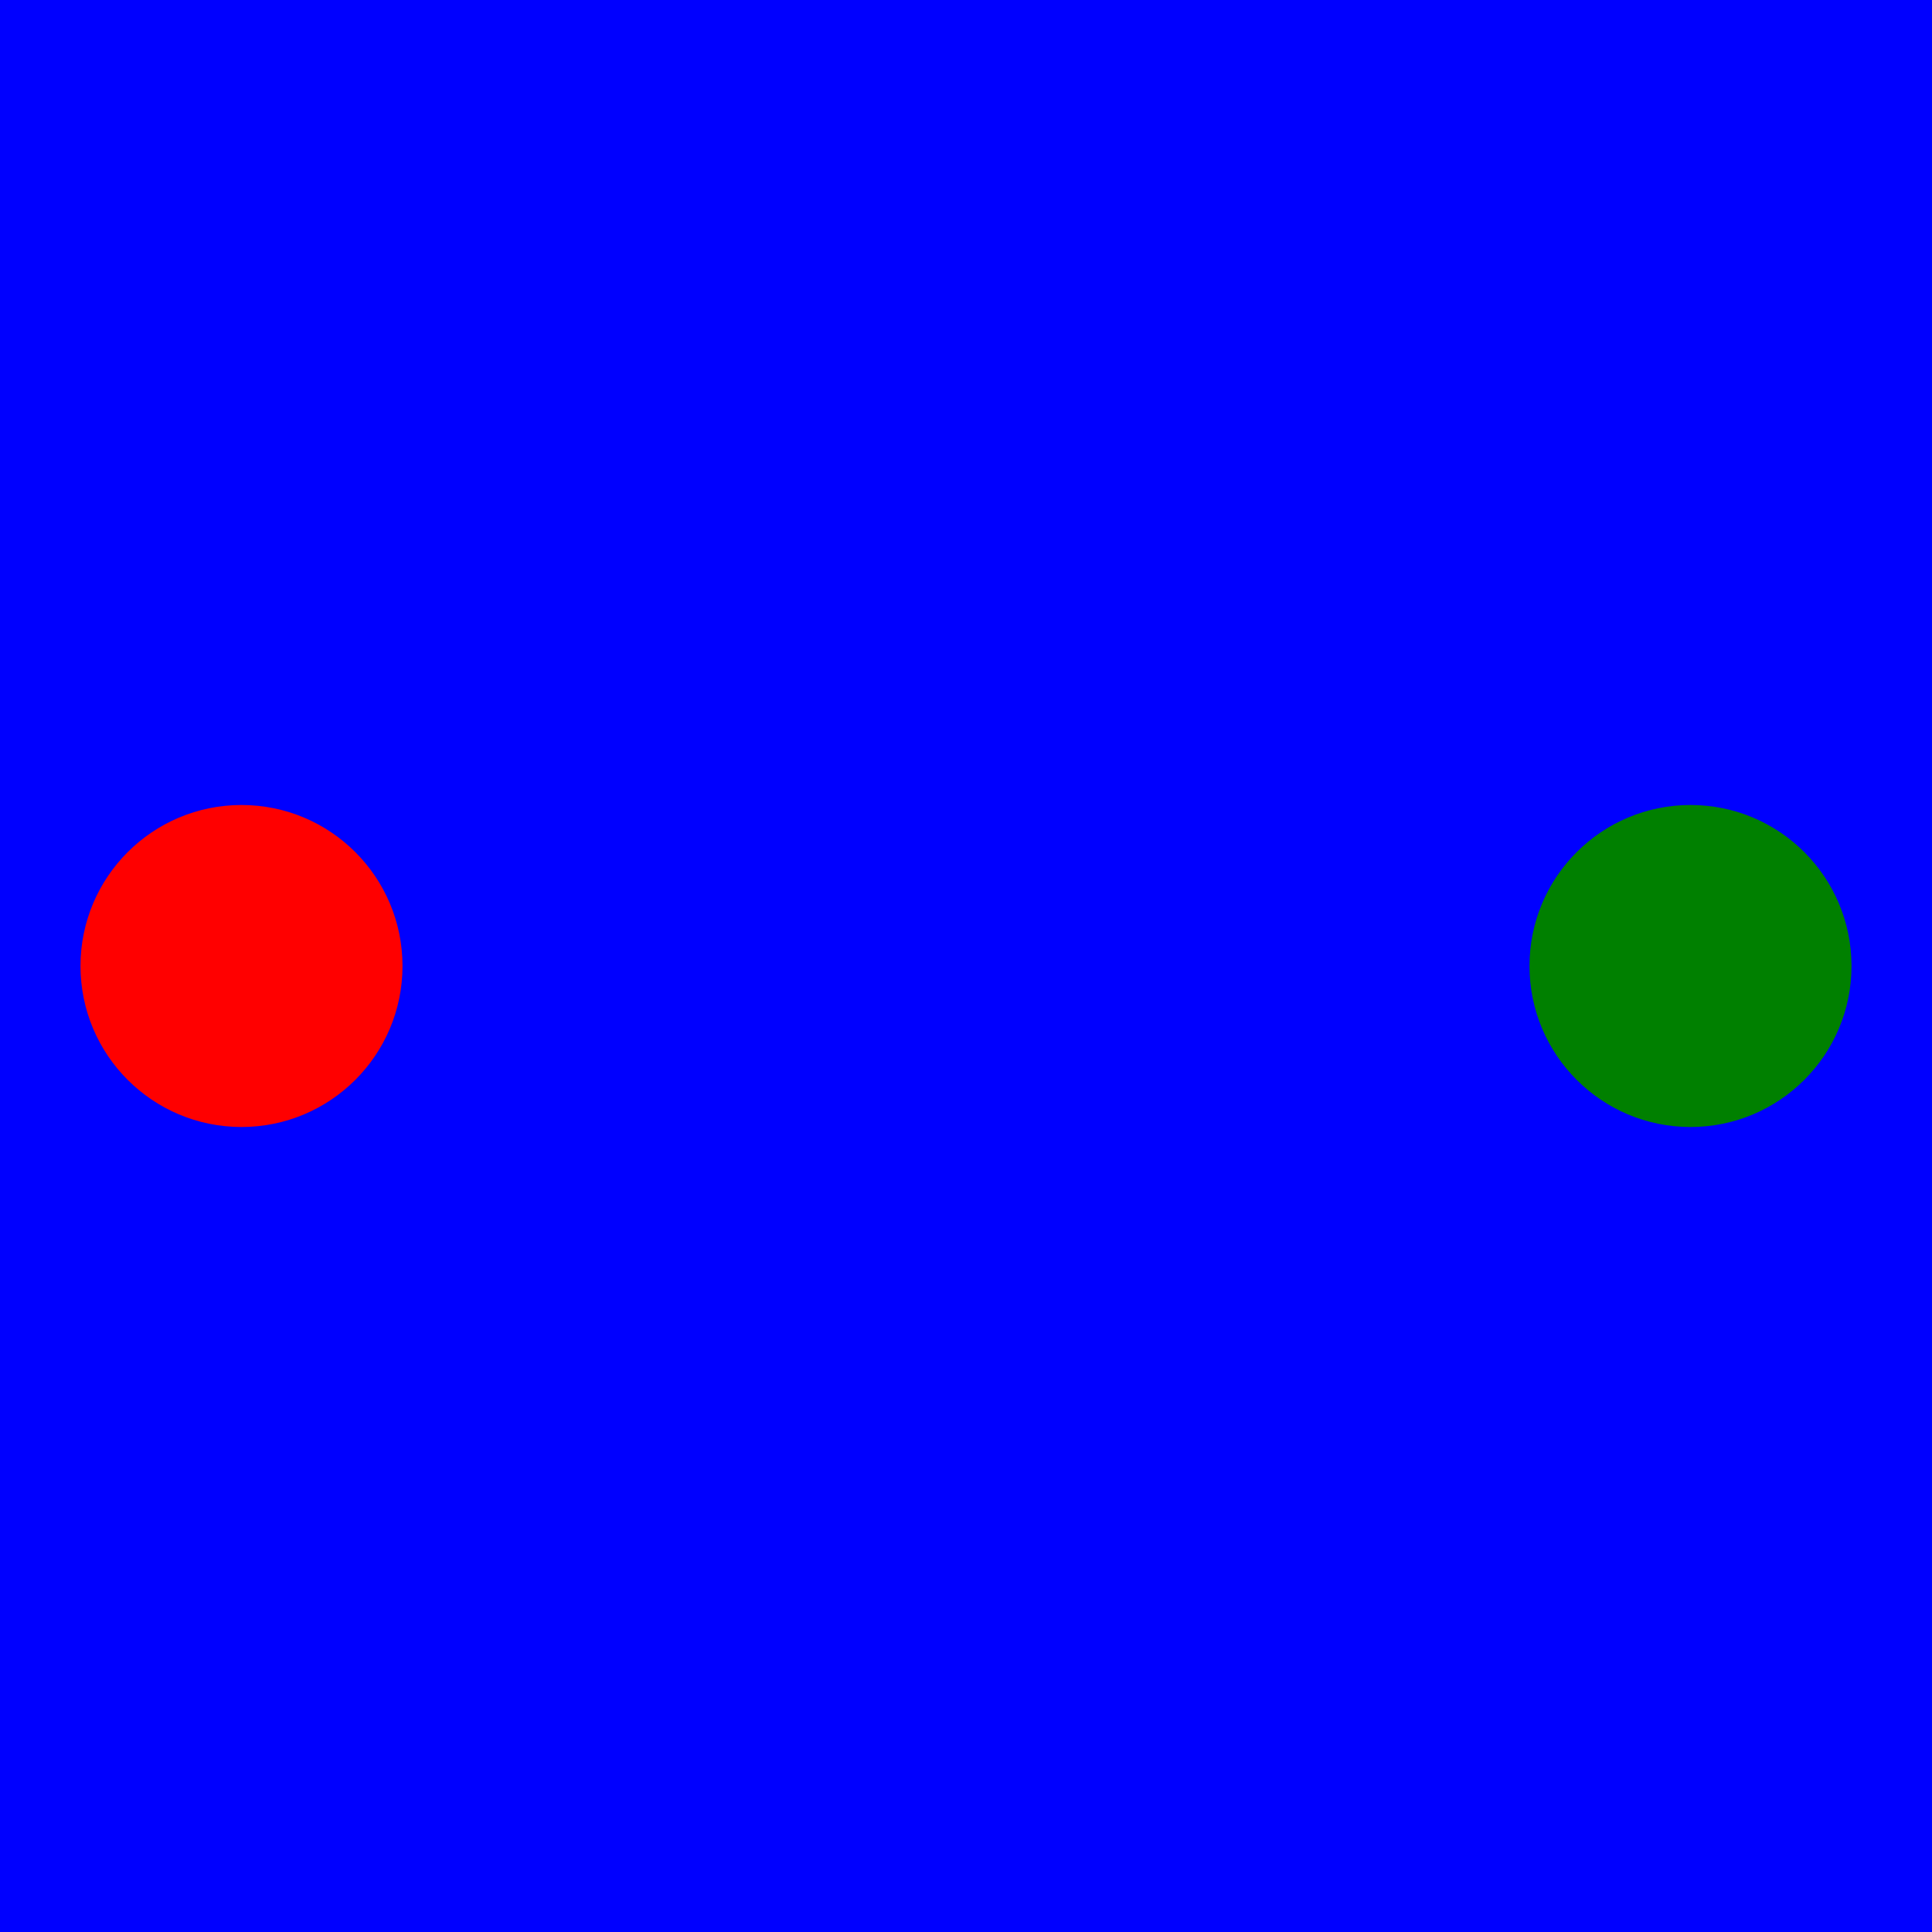
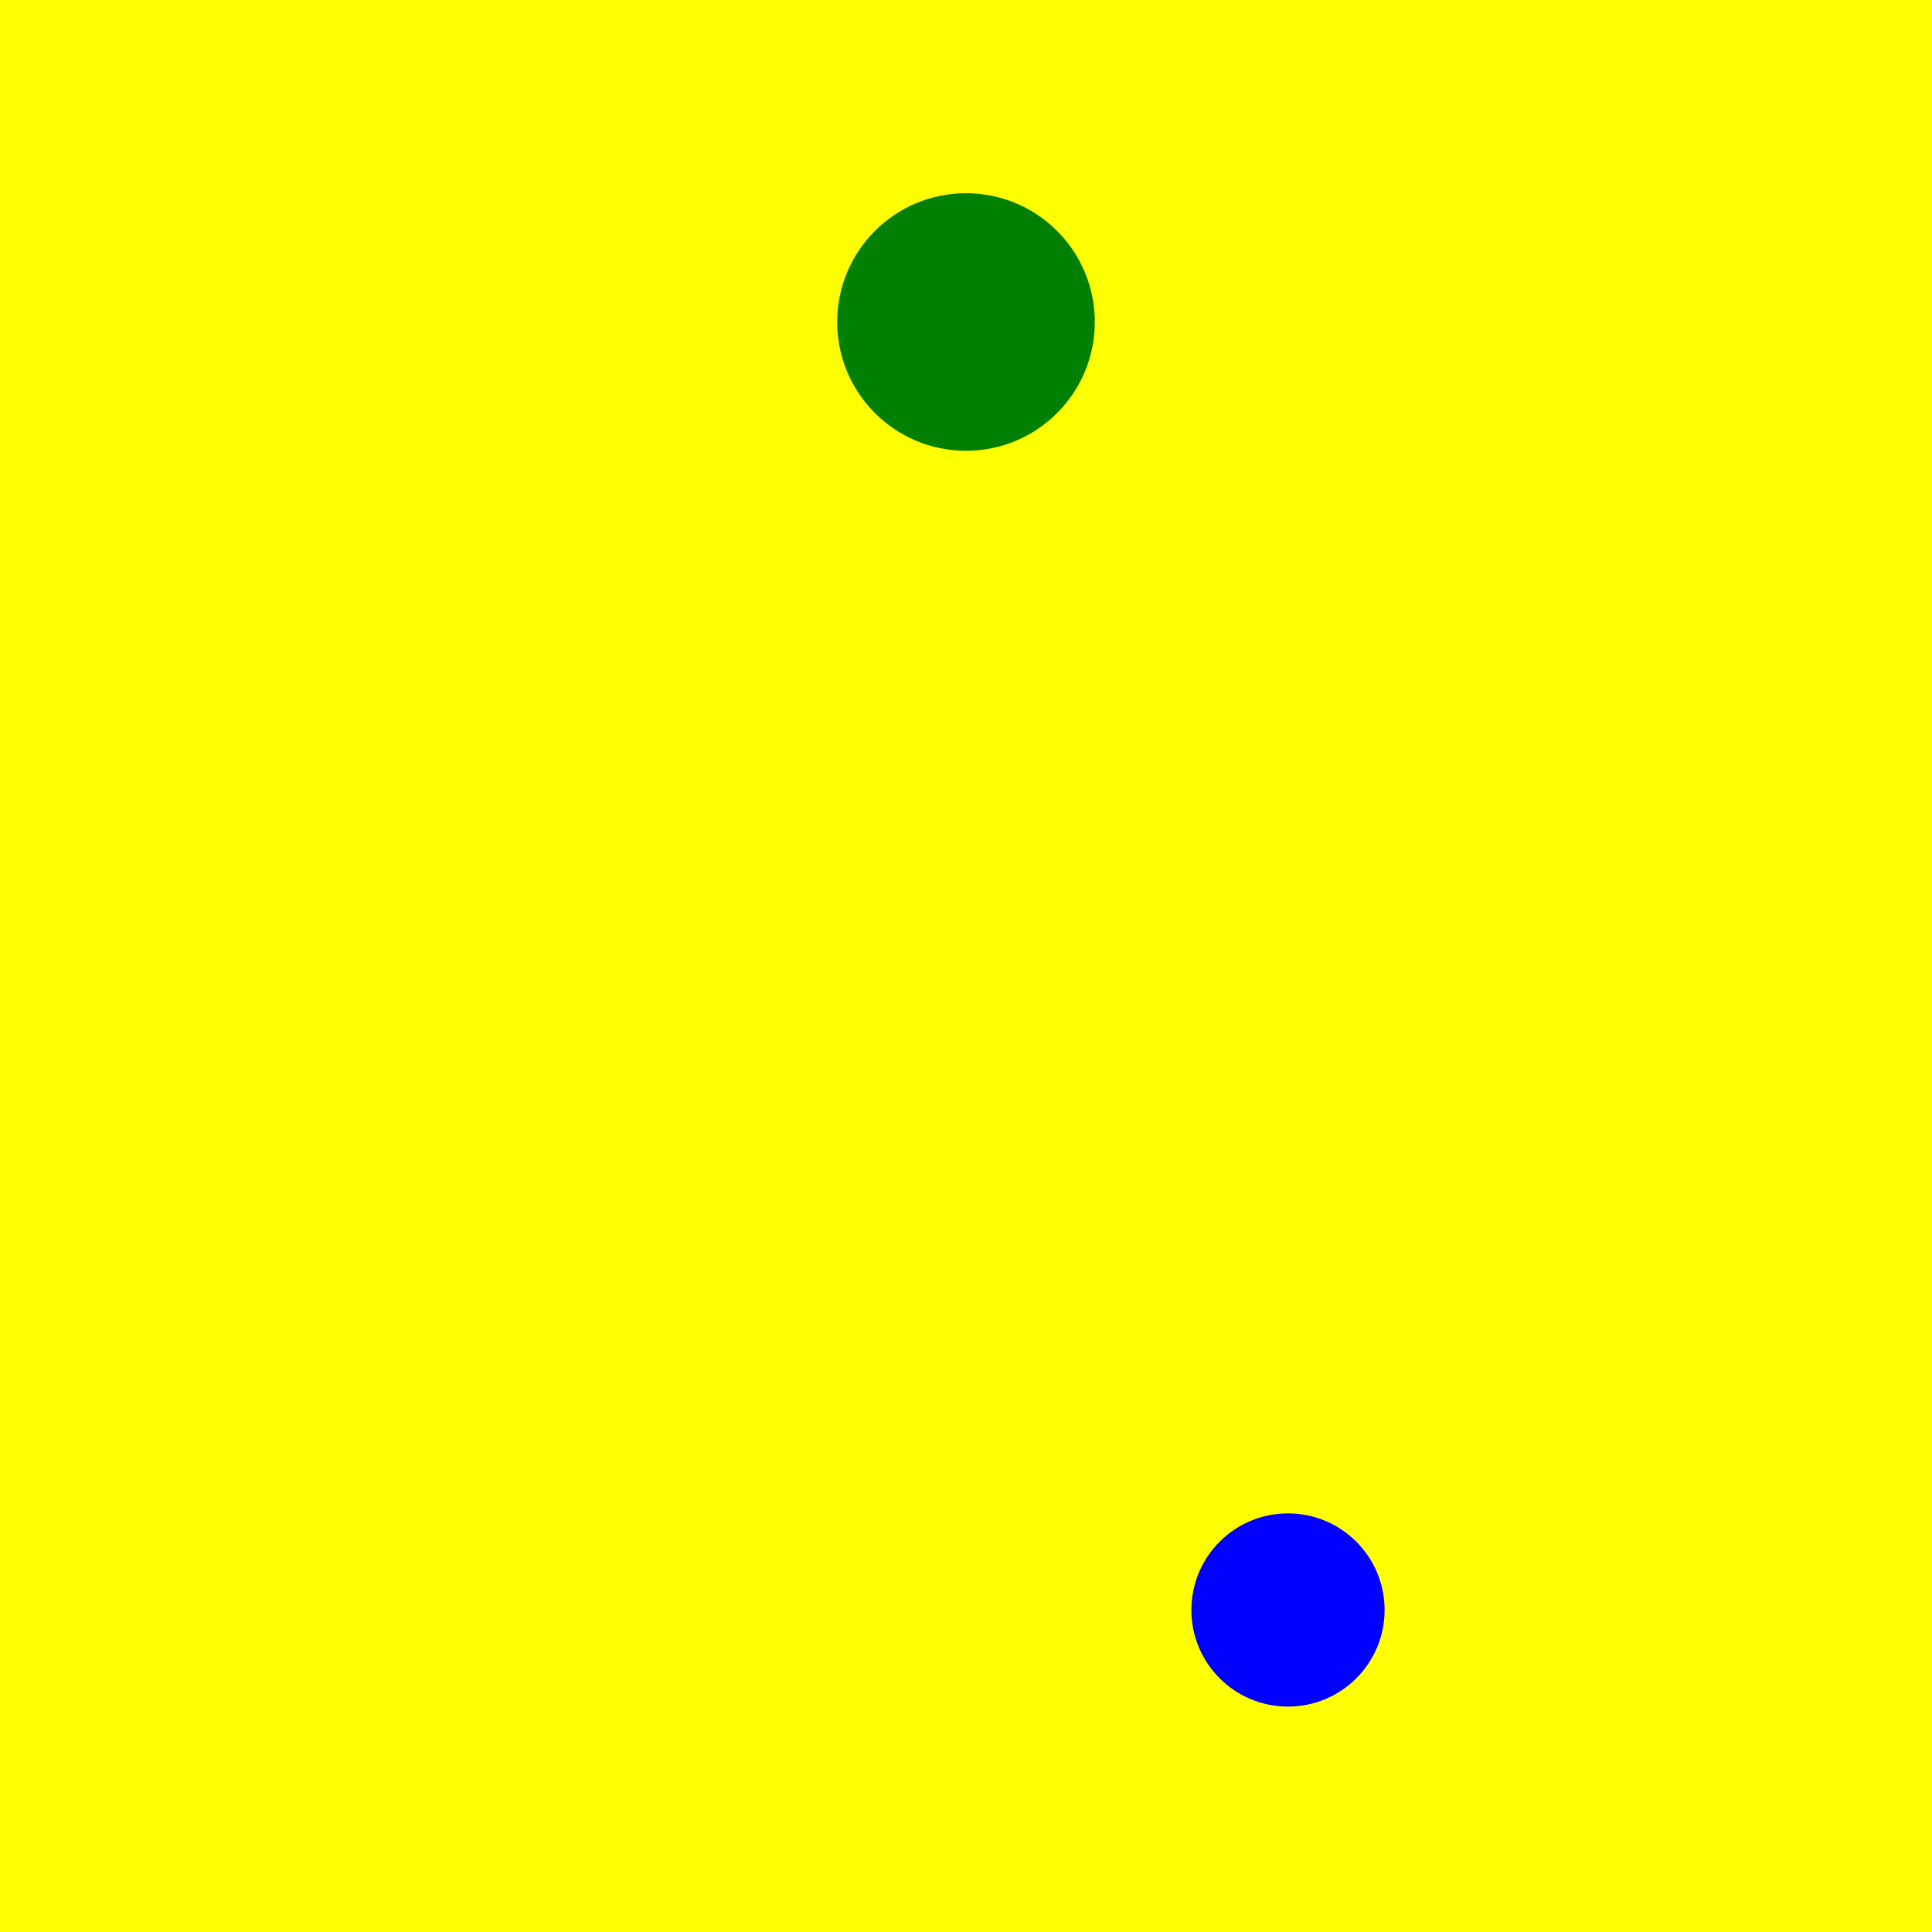
<svg xmlns="http://www.w3.org/2000/svg" version="1.1">
-   <rect x="0" y="0" width="600" height="600" fill="blue" />
-   <circle cx="75" cy="300" r="50" fill="red" />
-   <circle cx="525" cy="300" r="50" fill="green" />
+   <rect x="0" y="0" width="600" height="600" fill="yellow" />
+   <circle cx="400" cy="500" r="30" fill="blue" />
+   <circle cx="300" cy="100" r="40" fill="green" />
</svg>
